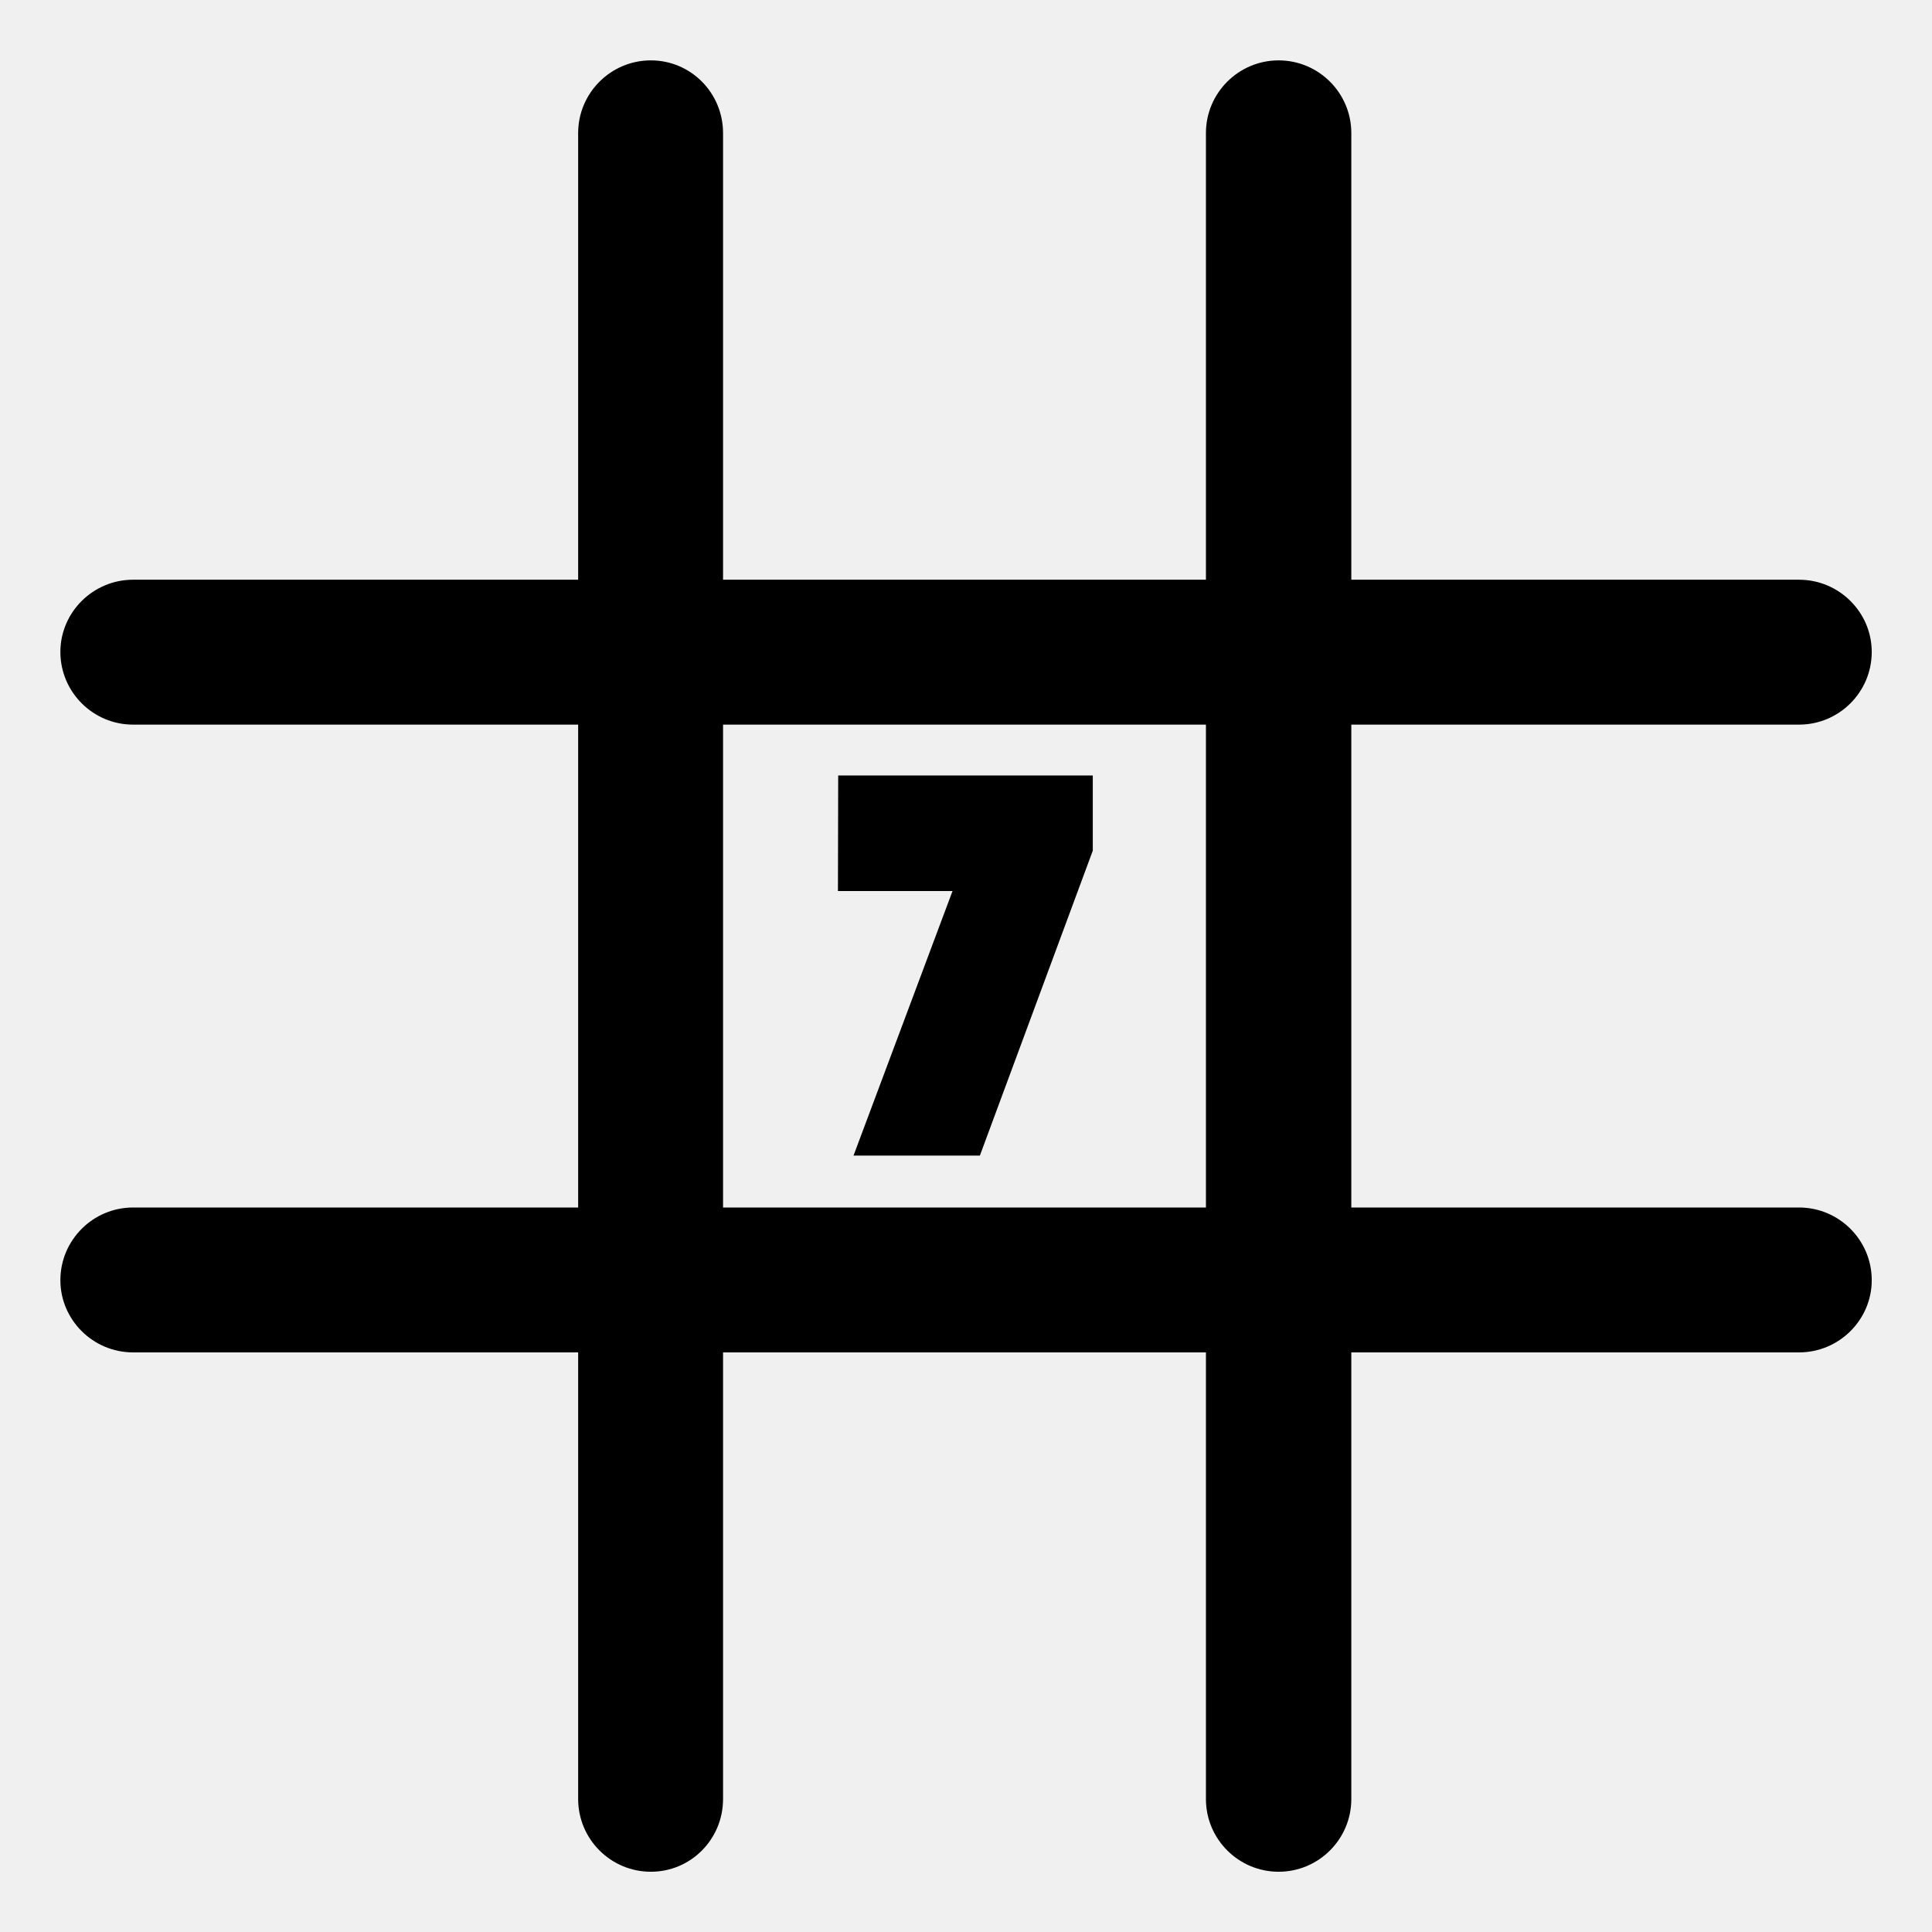
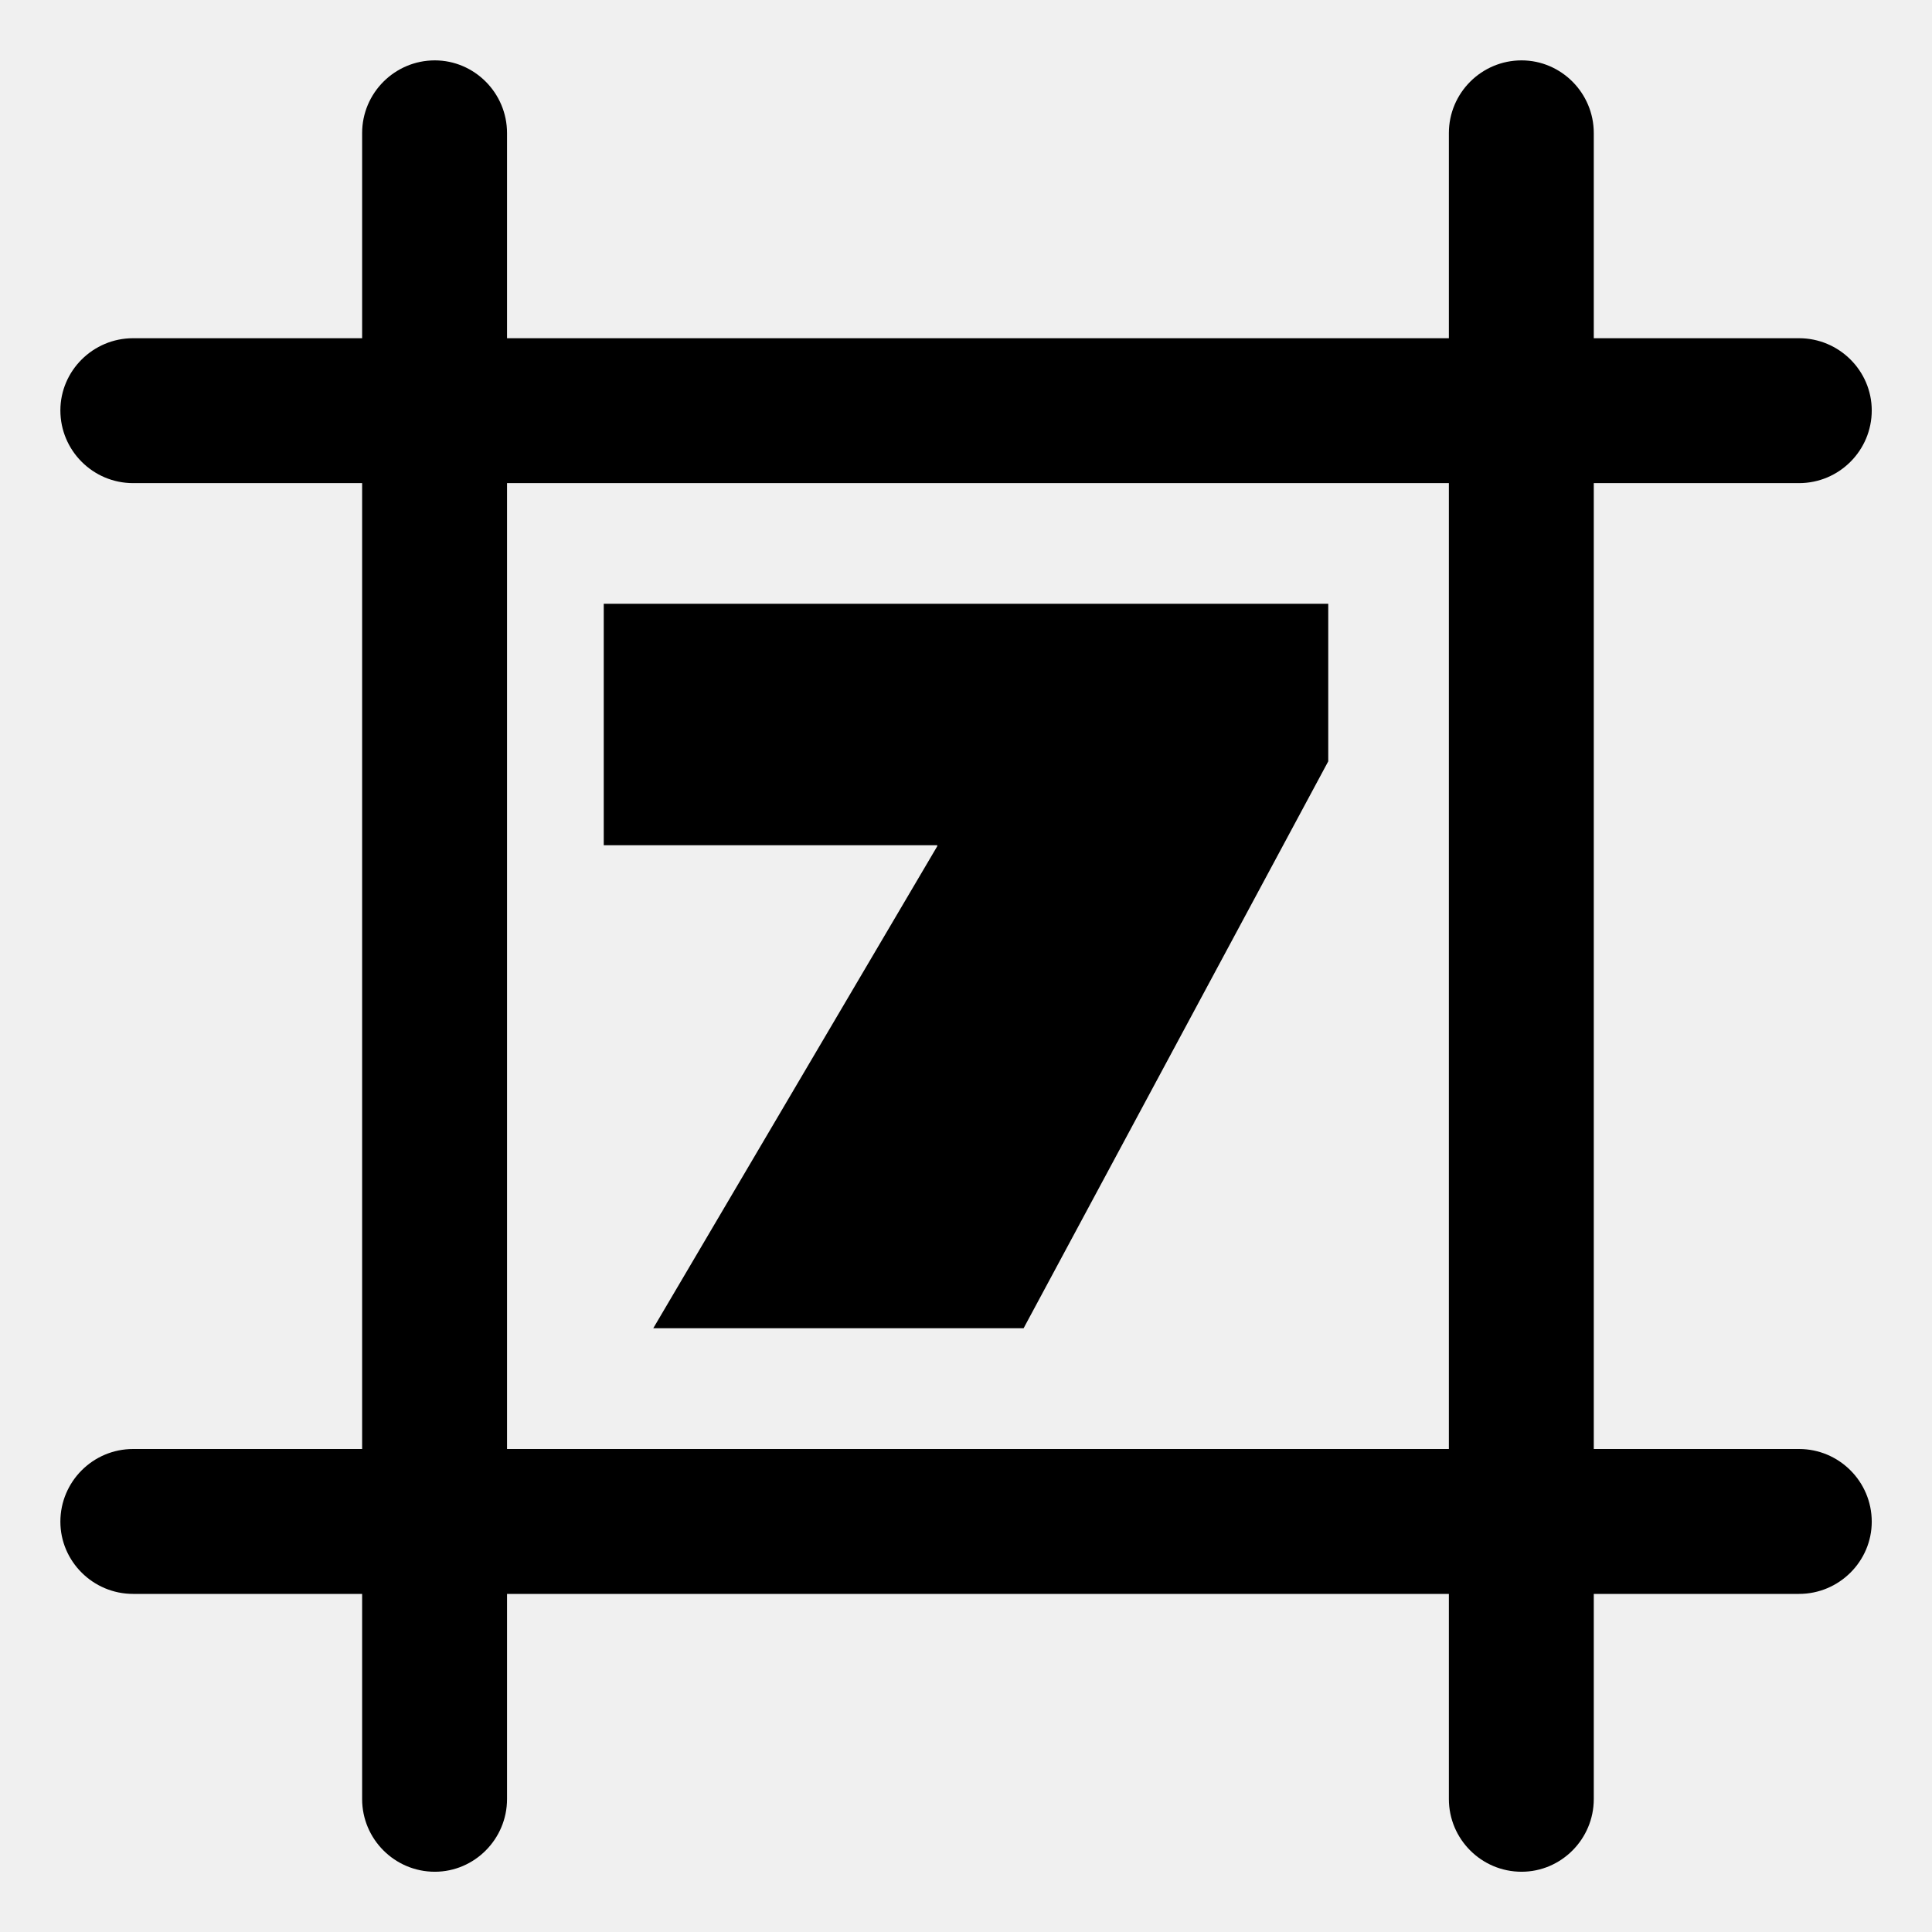
<svg xmlns="http://www.w3.org/2000/svg" height="16px" viewBox="0 0 16 16" width="16px">
-   <filter id="a" height="100%" width="100%" x="0%" y="0%">
-     <feColorMatrix color-interpolation-filters="sRGB" values="0 0 0 0 1 0 0 0 0 1 0 0 0 0 1 0 0 0 1 0" />
-   </filter>
-   <mask id="b">
-     <g filter="url(#a)">
-       <rect fill-opacity="0.25" height="19.2" width="19.2" x="-1.6" y="-1.6" />
-     </g>
-   </mask>
-   <clipPath id="c">
-     <rect height="152" width="192" />
-   </clipPath>
-   <mask id="d">
-     <g filter="url(#a)">
-       <rect fill-opacity="0.4" height="19.2" width="19.2" x="-1.6" y="-1.6" />
-     </g>
-   </mask>
-   <clipPath id="e">
-     <rect height="152" width="192" />
-   </clipPath>
-   <mask id="f">
-     <g filter="url(#a)">
-       <rect fill-opacity="0.1" height="19.2" width="19.2" x="-1.6" y="-1.6" />
-     </g>
-   </mask>
-   <clipPath id="g">
-     <rect height="152" width="192" />
-   </clipPath>
-   <g mask="url(#b)">
-     <g clip-path="url(#c)" transform="matrix(1 0 0 1 -168 -16)">
-       <path d="m 37.801 34 h 68.301 c 5 0 9 4 9 9 v 66 c 0 5 -4 9 -9 9 h -68.301 c -5 0 -9 -4 -9 -9 v -66 c 0.098 -5 4.098 -9 9 -9 z m 0 0" fill="#ffffff" />
-     </g>
-   </g>
-   <g mask="url(#d)">
-     <g clip-path="url(#e)" fill="#63452c" transform="matrix(1 0 0 1 -168 -16)">
-       <path d="m 61.5 41 v 72 c 0 0.801 -0.699 1.5 -1.5 1.5 s -1.5 -0.699 -1.5 -1.5 v -72 c 0 -0.801 0.699 -1.5 1.5 -1.5 s 1.5 0.699 1.5 1.5 z m 0 0" />
-       <path d="m 87.5 41 v 72 c 0 0.801 -0.699 1.5 -1.5 1.5 s -1.5 -0.699 -1.5 -1.5 v -72 c 0 -0.801 0.699 -1.5 1.5 -1.5 s 1.5 0.699 1.5 1.5 z m 0 0" />
-       <path d="m 37 88.5 h 72 c 0.801 0 1.5 0.699 1.5 1.5 s -0.699 1.5 -1.5 1.5 h -72 c -0.801 0 -1.5 -0.699 -1.5 -1.5 s 0.699 -1.5 1.5 -1.5 z m 0 0" />
-       <path d="m 37 62.5 h 72 c 0.801 0 1.5 0.699 1.5 1.5 s -0.699 1.5 -1.5 1.5 h -72 c -0.801 0 -1.5 -0.699 -1.5 -1.5 s 0.699 -1.5 1.5 -1.5 z m 0 0" />
-     </g>
-   </g>
-   <g mask="url(#f)">
-     <g clip-path="url(#g)" fill="#020202" transform="matrix(1 0 0 1 -168 -16)">
-       <path d="m 68.5 70.102 h 8.398 v 1.898 l -4.5 11.898 h -2.699 l 4.301 -11.398 h -5.5 z m 0 0" />
-       <path d="m 71.301 55.699 h 5.598 v 2.402 h -8.398 v -2.402 l 1.398 -1.598 c 1.703 -1.902 2.703 -3 3.102 -3.5 s 0.801 -1 1 -1.402 c 0.199 -0.398 0.301 -0.801 0.301 -1.199 c 0 -0.602 -0.199 -1.102 -0.5 -1.398 c -0.402 -0.301 -0.902 -0.5 -1.5 -0.5 c -0.5 0 -1 0.098 -1.602 0.297 c -0.598 0.203 -1.199 0.5 -1.801 0.902 v -2.602 c 0.602 -0.301 1.203 -0.398 1.902 -0.598 c 0.598 -0.102 1.199 -0.203 1.801 -0.203 c 1.398 0 2.5 0.301 3.297 1 c 0.801 0.703 1.203 1.602 1.203 2.801 c 0 0.602 -0.102 1.102 -0.301 1.602 s -0.5 1 -0.902 1.598 c -0.297 0.402 -1.199 1.402 -2.598 2.902 c -1 0.801 -1.602 1.5 -2 1.898 z m 0 0" />
-       <path d="m 94.801 43.801 h 7.801 v 2 l -4.203 12.5 h -2.5 l 4 -12 h -5.098 z m 0 0" />
-       <path d="m 47.301 73.102 l -3.301 5.5 h 3.301 z m -0.199 -3.102 h 2.699 v 8.602 h 1.5 v 2.398 h -1.5 v 3 h -2.5 v -3 h -5.301 v -2.699 z m 0 0" />
-       <path d="m 46.602 103.699 c -0.602 0 -1.102 0.199 -1.402 0.602 c -0.398 0.398 -0.5 0.898 -0.5 1.5 c 0 0.598 0.199 1.199 0.5 1.598 c 0.402 0.402 0.801 0.602 1.402 0.602 c 0.598 0 1.098 -0.199 1.398 -0.602 c 0.398 -0.398 0.602 -0.898 0.602 -1.598 c 0 -0.602 -0.203 -1.102 -0.5 -1.5 c -0.402 -0.402 -0.902 -0.602 -1.5 -0.602 z m -1.902 -1.199 c -0.699 -0.199 -1.199 -0.602 -1.5 -1.102 s -0.5 -1.199 -0.5 -1.898 c 0 -1.199 0.402 -2.102 1.102 -2.699 c 0.699 -0.699 1.699 -1 2.898 -1 s 2.199 0.301 2.902 1 c 0.699 0.699 1.098 1.598 1.098 2.699 c 0 0.699 -0.199 1.398 -0.5 1.898 s -0.801 0.902 -1.5 1.203 c 0.699 0.199 1.301 0.699 1.699 1.297 c 0.402 0.602 0.602 1.301 0.602 2.203 c 0 1.297 -0.398 2.398 -1.102 3.098 c -0.699 0.699 -1.797 1.102 -3.199 1.102 c -1.398 0 -2.398 -0.402 -3.199 -1.102 s -1.102 -1.801 -1.102 -3.098 c 0 -0.902 0.203 -1.602 0.602 -2.203 c 0.398 -0.699 0.898 -1.199 1.699 -1.398 z m 0.301 -2.801 c 0 0.602 0.102 1 0.398 1.301 c 0.301 0.301 0.703 0.5 1.203 0.5 s 0.898 -0.199 1.199 -0.5 s 0.5 -0.801 0.5 -1.301 s -0.199 -1 -0.5 -1.301 c -0.301 -0.297 -0.699 -0.5 -1.199 -0.5 s -0.902 0.203 -1.203 0.5 c -0.297 0.301 -0.398 0.801 -0.398 1.301 z m 0 0" />
-       <path d="m 98.102 103.699 h -1.402 v -2.398 h 1.402 c 0.699 0 1.199 -0.102 1.5 -0.402 c 0.398 -0.297 0.5 -0.699 0.5 -1.199 s -0.203 -0.898 -0.5 -1.199 c -0.402 -0.301 -0.902 -0.398 -1.5 -0.398 c -0.5 0 -1 0.098 -1.602 0.199 c -0.602 0.098 -1.199 0.301 -1.801 0.598 v -2.5 c 0.602 -0.199 1.199 -0.297 1.801 -0.398 s 1.199 -0.199 1.699 -0.199 c 1.402 0 2.5 0.301 3.301 1 c 0.801 0.598 1.199 1.5 1.199 2.598 c 0 0.801 -0.199 1.5 -0.699 2 c -0.398 0.5 -1.102 0.902 -1.898 1 c 0.898 0.203 1.699 0.602 2.199 1.203 c 0.398 0.598 0.699 1.398 0.699 2.398 c 0 1.398 -0.398 2.398 -1.199 3.102 c -0.801 0.699 -2 1.098 -3.602 1.098 c -0.699 0 -1.301 -0.098 -2 -0.199 c -0.598 -0.102 -1.301 -0.301 -1.898 -0.5 v -2.602 c 0.598 0.301 1.199 0.5 1.801 0.703 c 0.598 0.199 1.297 0.199 2 0.199 c 0.699 0 1.297 -0.199 1.699 -0.5 c 0.398 -0.301 0.598 -0.801 0.598 -1.402 c 0 -0.699 -0.199 -1.297 -0.598 -1.699 c -0.402 -0.301 -1 -0.5 -1.699 -0.5 z m 0 0" />
-     </g>
-   </g>
-   <path d="m 7.191 6.672 h 1.609 v 0.328 l -0.859 2.32 h -0.512 l 0.82 -2.191 h -1.059 z m 0 0" stroke="#000000" stroke-miterlimit="10" stroke-width="0.5" />
-   <path d="m 1.102 4.801 h 13.797 c 0.332 0 0.602 0.27 0.602 0.598 c 0 0.332 -0.27 0.602 -0.602 0.602 h -13.797 c -0.332 0 -0.602 -0.27 -0.602 -0.602 c 0 -0.328 0.27 -0.598 0.602 -0.598 z m 0 0" />
-   <path d="m 1.102 10 h 13.797 c 0.332 0 0.602 0.27 0.602 0.602 c 0 0.328 -0.27 0.598 -0.602 0.598 h -13.797 c -0.332 0 -0.602 -0.27 -0.602 -0.598 c 0 -0.332 0.27 -0.602 0.602 -0.602 z m 0 0" />
-   <path d="m 11.191 1.102 v 13.797 c 0 0.332 -0.27 0.602 -0.602 0.602 c -0.332 0 -0.602 -0.27 -0.602 -0.602 v -13.797 c 0 -0.332 0.27 -0.602 0.602 -0.602 c 0.332 0 0.602 0.27 0.602 0.602 z m 0 0" />
-   <path d="m 5.988 1.102 v 13.797 c 0 0.332 -0.266 0.602 -0.598 0.602 s -0.602 -0.27 -0.602 -0.602 v -13.797 c 0 -0.332 0.27 -0.602 0.602 -0.602 s 0.598 0.27 0.598 0.602 z m 0 0" />
+   <path d="m 1.102 2.801 h 13.797 c 0.332 0 0.602 0.27 0.602 0.598 c 0 0.332 -0.27 0.602 -0.602 0.602 h -13.797 c -0.332 0 -0.602 -0.27 -0.602 -0.602 c 0 -0.328 0.27 -0.598 0.602 -0.598 z m 0 0" />
+   <path d="m 1.102 12 h 13.797 c 0.332 0 0.602 0.27 0.602 0.602 c 0 0.328 -0.27 0.598 -0.602 0.598 h -13.797 c -0.332 0 -0.602 -0.27 -0.602 -0.598 c 0 -0.332 0.27 -0.602 0.602 -0.602 z m 0 0" />
+   <path d="m 13.199 1.102 v 13.797 c 0 0.332 -0.27 0.602 -0.598 0.602 c -0.332 0 -0.602 -0.27 -0.602 -0.602 v -13.797 c 0 -0.332 0.27 -0.602 0.602 -0.602 c 0.328 0 0.598 0.27 0.598 0.602 z m 0 0" />
+   <path d="m 4.199 1.102 v 13.797 c 0 0.332 -0.27 0.602 -0.598 0.602 c -0.332 0 -0.602 -0.27 -0.602 -0.602 v -13.797 c 0 -0.332 0.27 -0.602 0.602 -0.602 c 0.328 0 0.598 0.27 0.598 0.602 z m 0 0" />
+   <path d="m 5.41 11 l 2.352 -3.992 v -0.008 h -2.762 v -2 h 6 v 1.305 l -2.523 4.695 z m 0 0" />
</svg>
